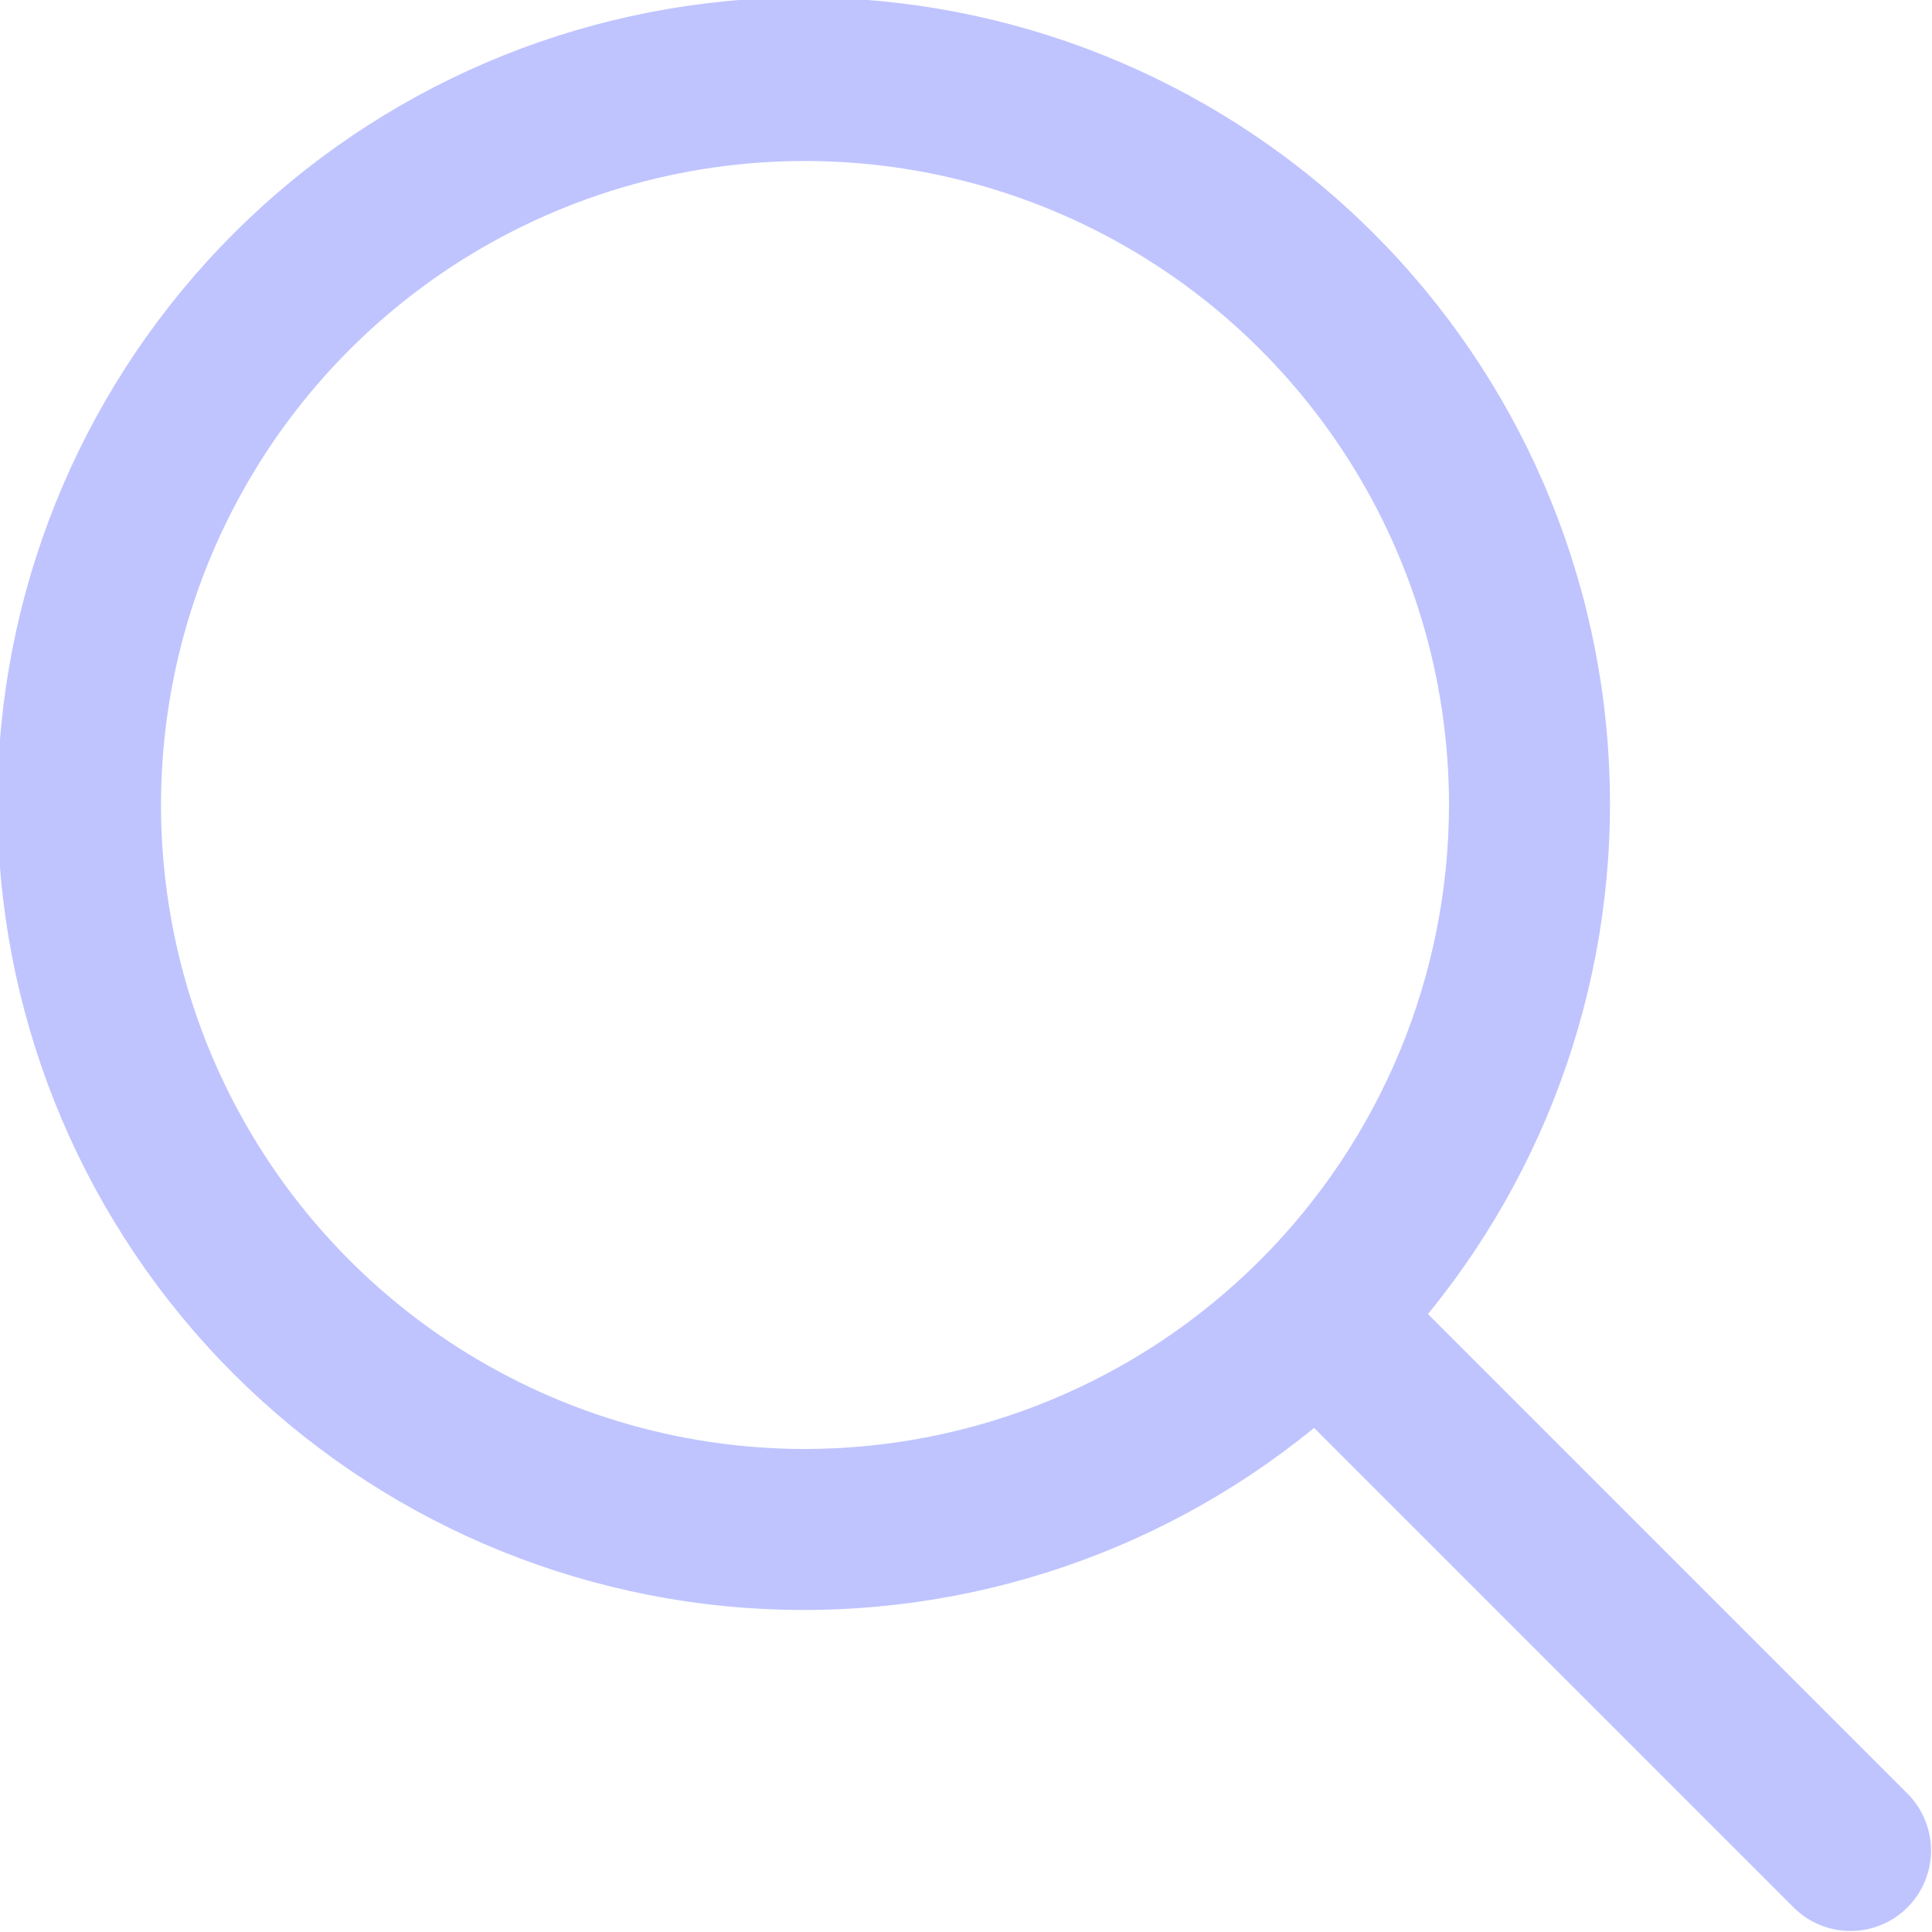
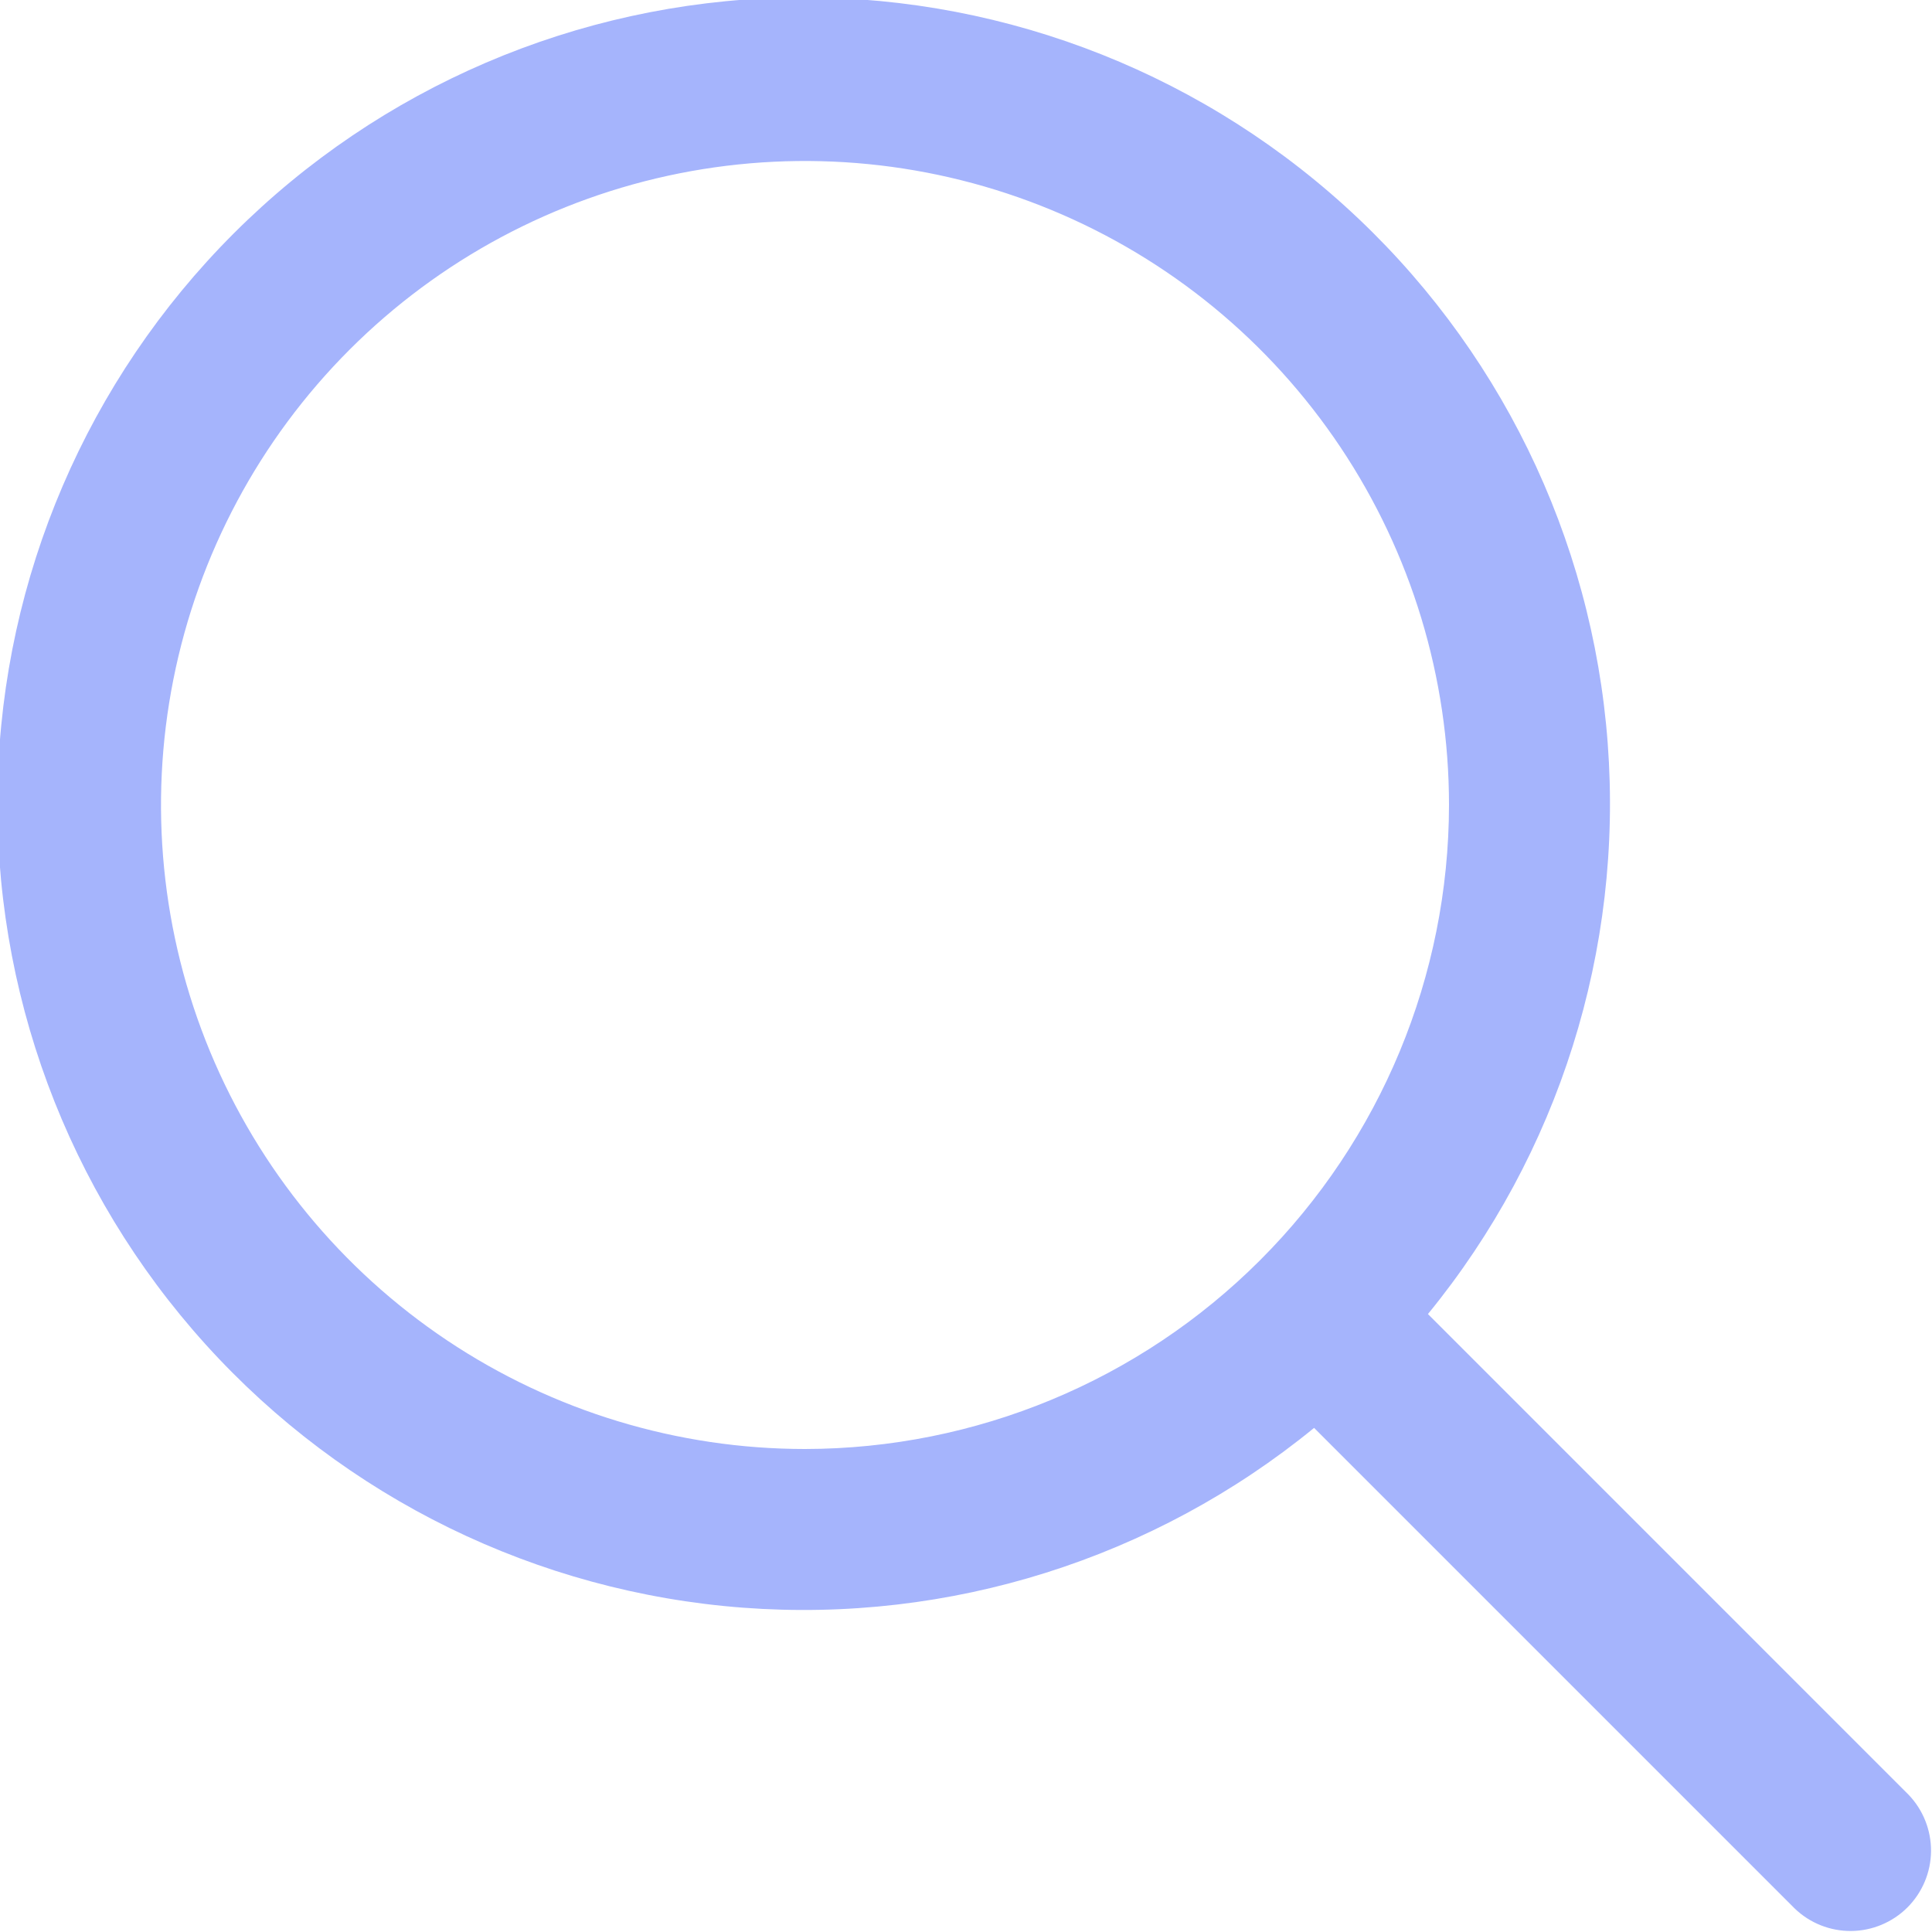
- <svg xmlns="http://www.w3.org/2000/svg" width="40" height="40" viewBox="0 0 40 40" fill="none">
-   <path d="M39.512 37.155L29.564 27.206C32.275 23.891 33.607 19.66 33.286 15.389C32.966 11.118 31.015 7.134 27.839 4.261C24.663 1.387 20.504 -0.156 16.223 -0.048C11.941 0.059 7.865 1.807 4.836 4.836C1.808 7.864 0.059 11.941 -0.048 16.222C-0.155 20.504 1.388 24.663 4.261 27.839C7.134 31.015 11.118 32.965 15.389 33.286C19.66 33.607 23.891 32.274 27.207 29.563L37.155 39.511C37.469 39.815 37.891 39.983 38.328 39.979C38.764 39.975 39.182 39.8 39.492 39.491C39.8 39.182 39.976 38.764 39.98 38.327C39.983 37.89 39.815 37.469 39.512 37.155ZM16.667 30C14.03 30 11.452 29.218 9.259 27.753C7.067 26.288 5.358 24.205 4.348 21.769C3.339 19.332 3.075 16.651 3.59 14.065C4.104 11.479 5.374 9.103 7.239 7.238C9.103 5.374 11.479 4.104 14.066 3.589C16.652 3.075 19.333 3.339 21.769 4.348C24.206 5.357 26.288 7.066 27.753 9.259C29.218 11.451 30 14.029 30 16.666C29.996 20.201 28.59 23.59 26.09 26.09C23.591 28.59 20.202 29.996 16.667 30Z" fill="#BFC4FF" />
+ <svg xmlns="http://www.w3.org/2000/svg" width="24" height="24" viewBox="0 0 40 40" fill="none">
+   <path d="M39.512 37.155L29.564 27.206C32.275 23.891 33.607 19.66 33.286 15.389C32.966 11.118 31.015 7.134 27.839 4.261C24.663 1.387 20.504 -0.156 16.223 -0.048C11.941 0.059 7.865 1.807 4.836 4.836C1.808 7.864 0.059 11.941 -0.048 16.222C-0.155 20.504 1.388 24.663 4.261 27.839C7.134 31.015 11.118 32.965 15.389 33.286C19.66 33.607 23.891 32.274 27.207 29.563L37.155 39.511C37.469 39.815 37.891 39.983 38.328 39.979C38.764 39.975 39.182 39.8 39.492 39.491C39.8 39.182 39.976 38.764 39.98 38.327C39.983 37.89 39.815 37.469 39.512 37.155ZM16.667 30C14.03 30 11.452 29.218 9.259 27.753C7.067 26.288 5.358 24.205 4.348 21.769C3.339 19.332 3.075 16.651 3.59 14.065C4.104 11.479 5.374 9.103 7.239 7.238C9.103 5.374 11.479 4.104 14.066 3.589C16.652 3.075 19.333 3.339 21.769 4.348C24.206 5.357 26.288 7.066 27.753 9.259C29.218 11.451 30 14.029 30 16.666C29.996 20.201 28.59 23.59 26.09 26.09C23.591 28.59 20.202 29.996 16.667 30Z" fill="#A5B4FC" />
</svg>
